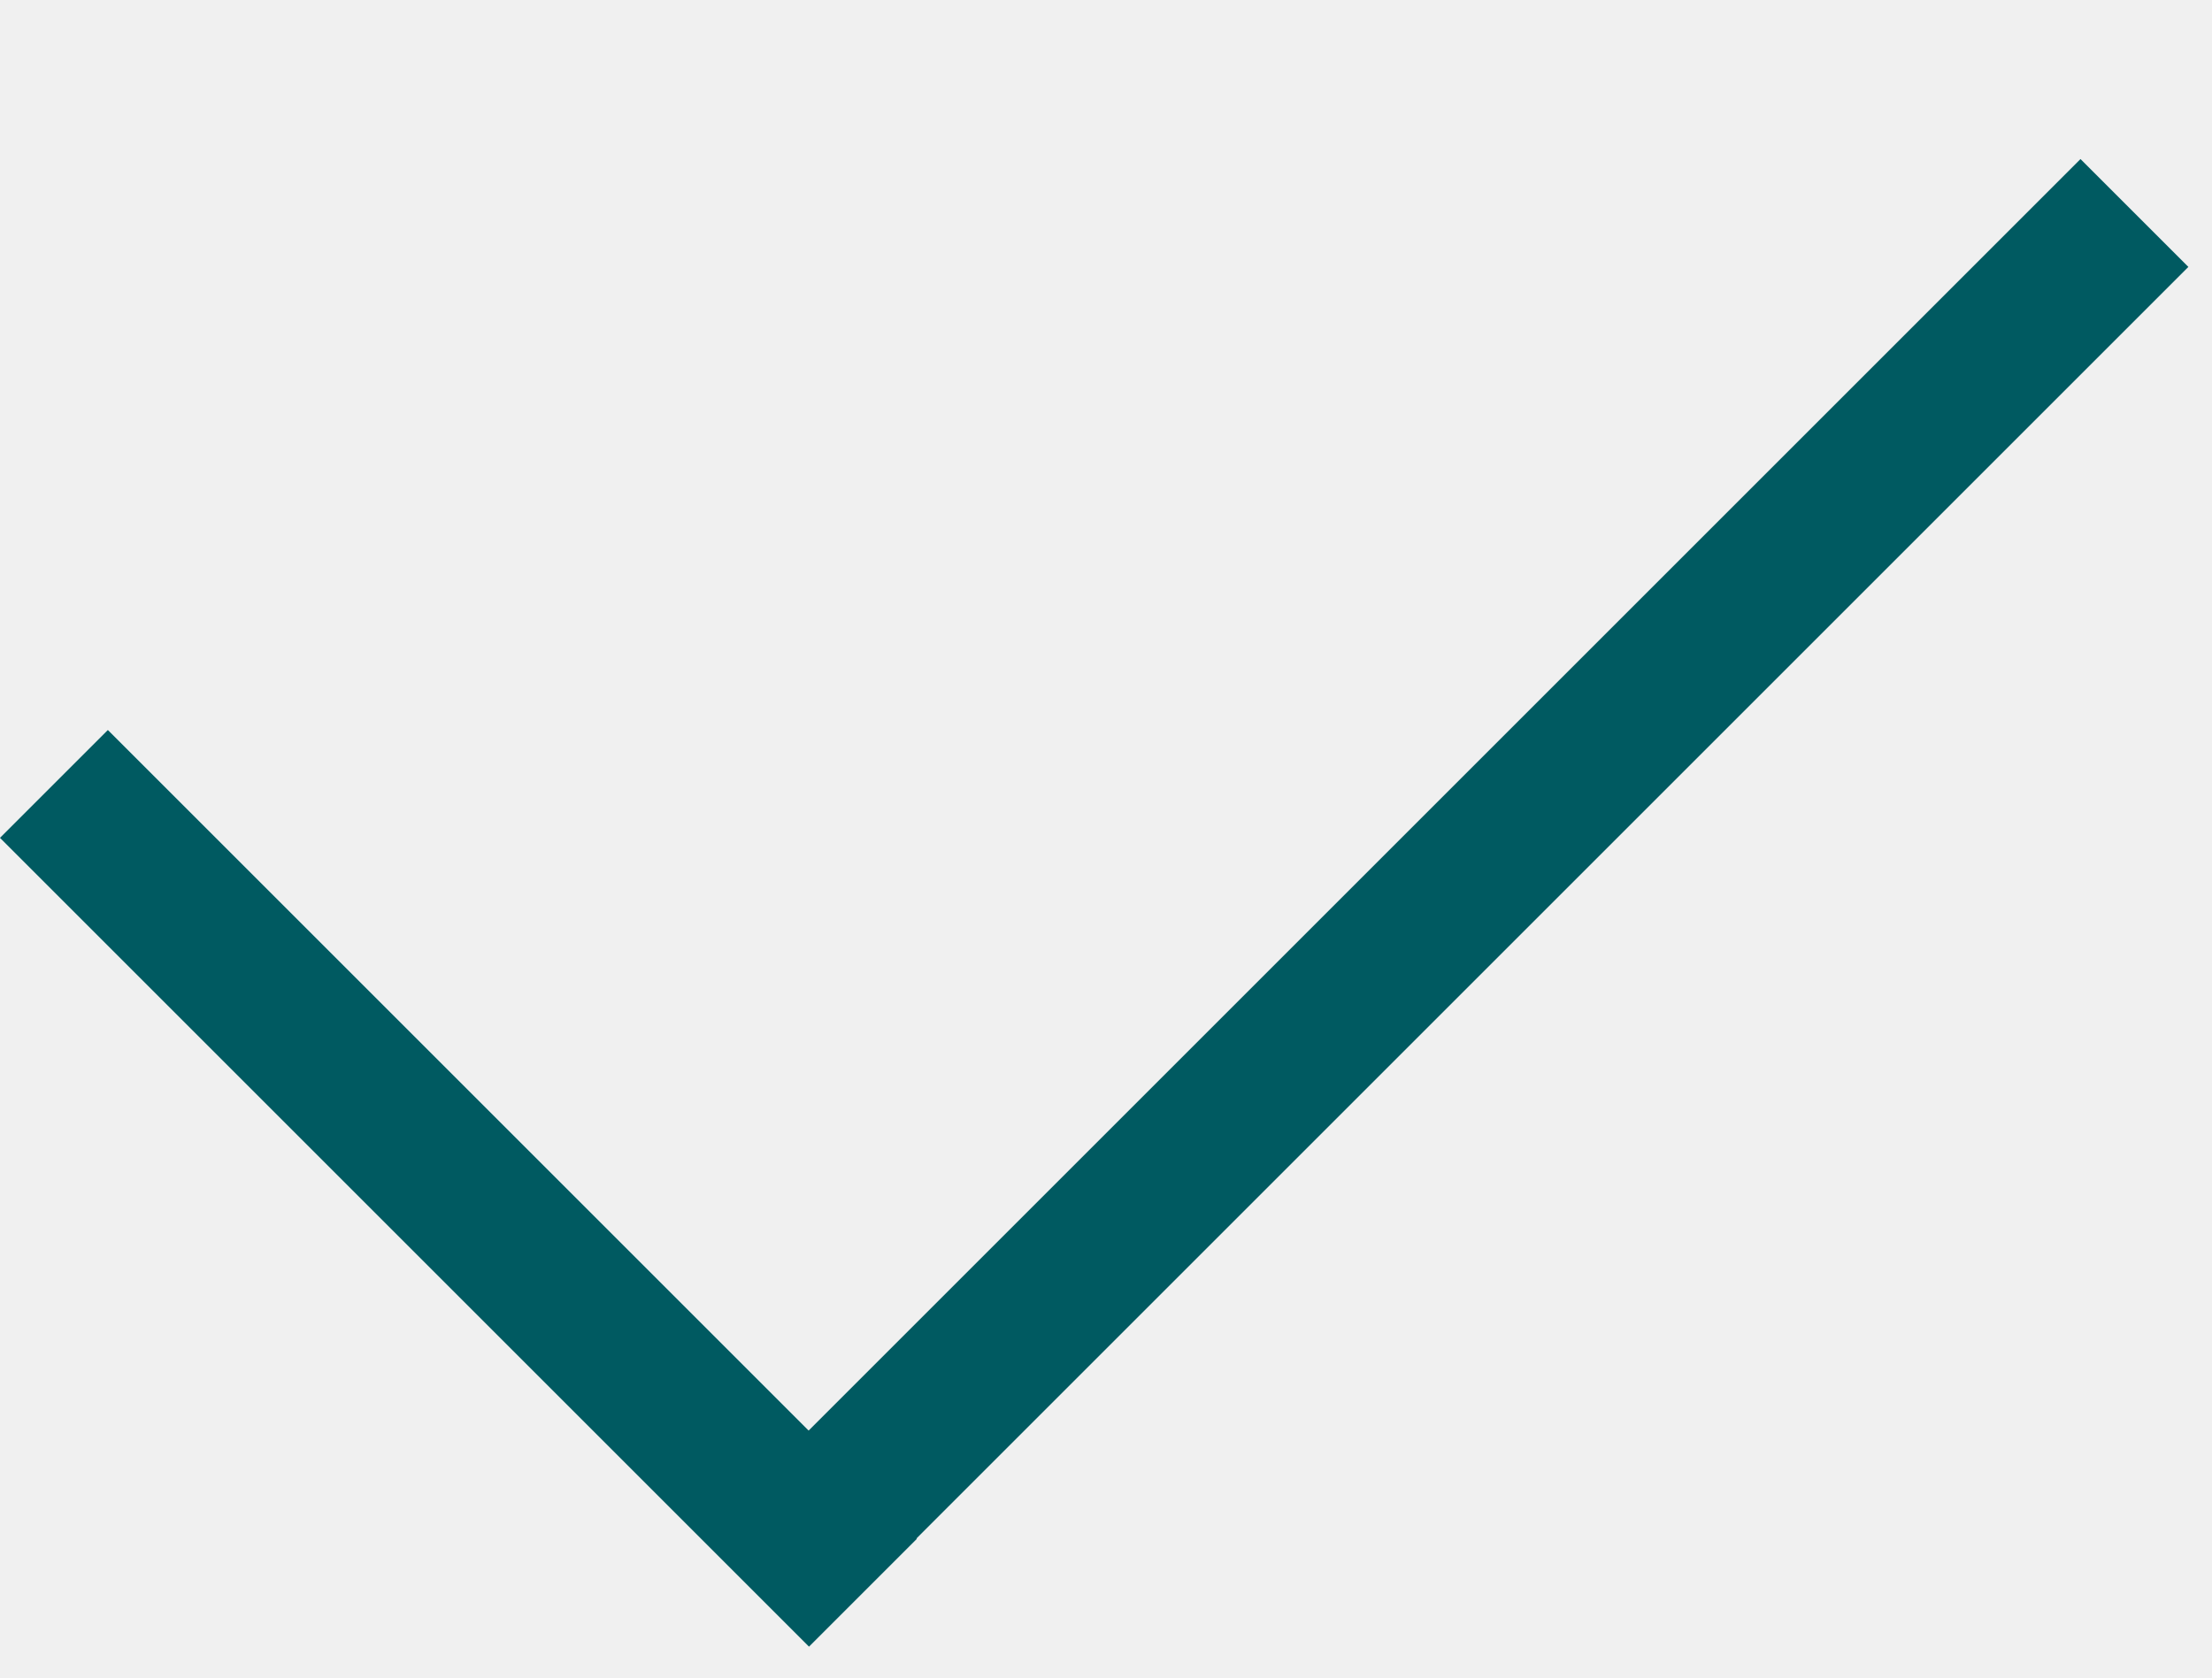
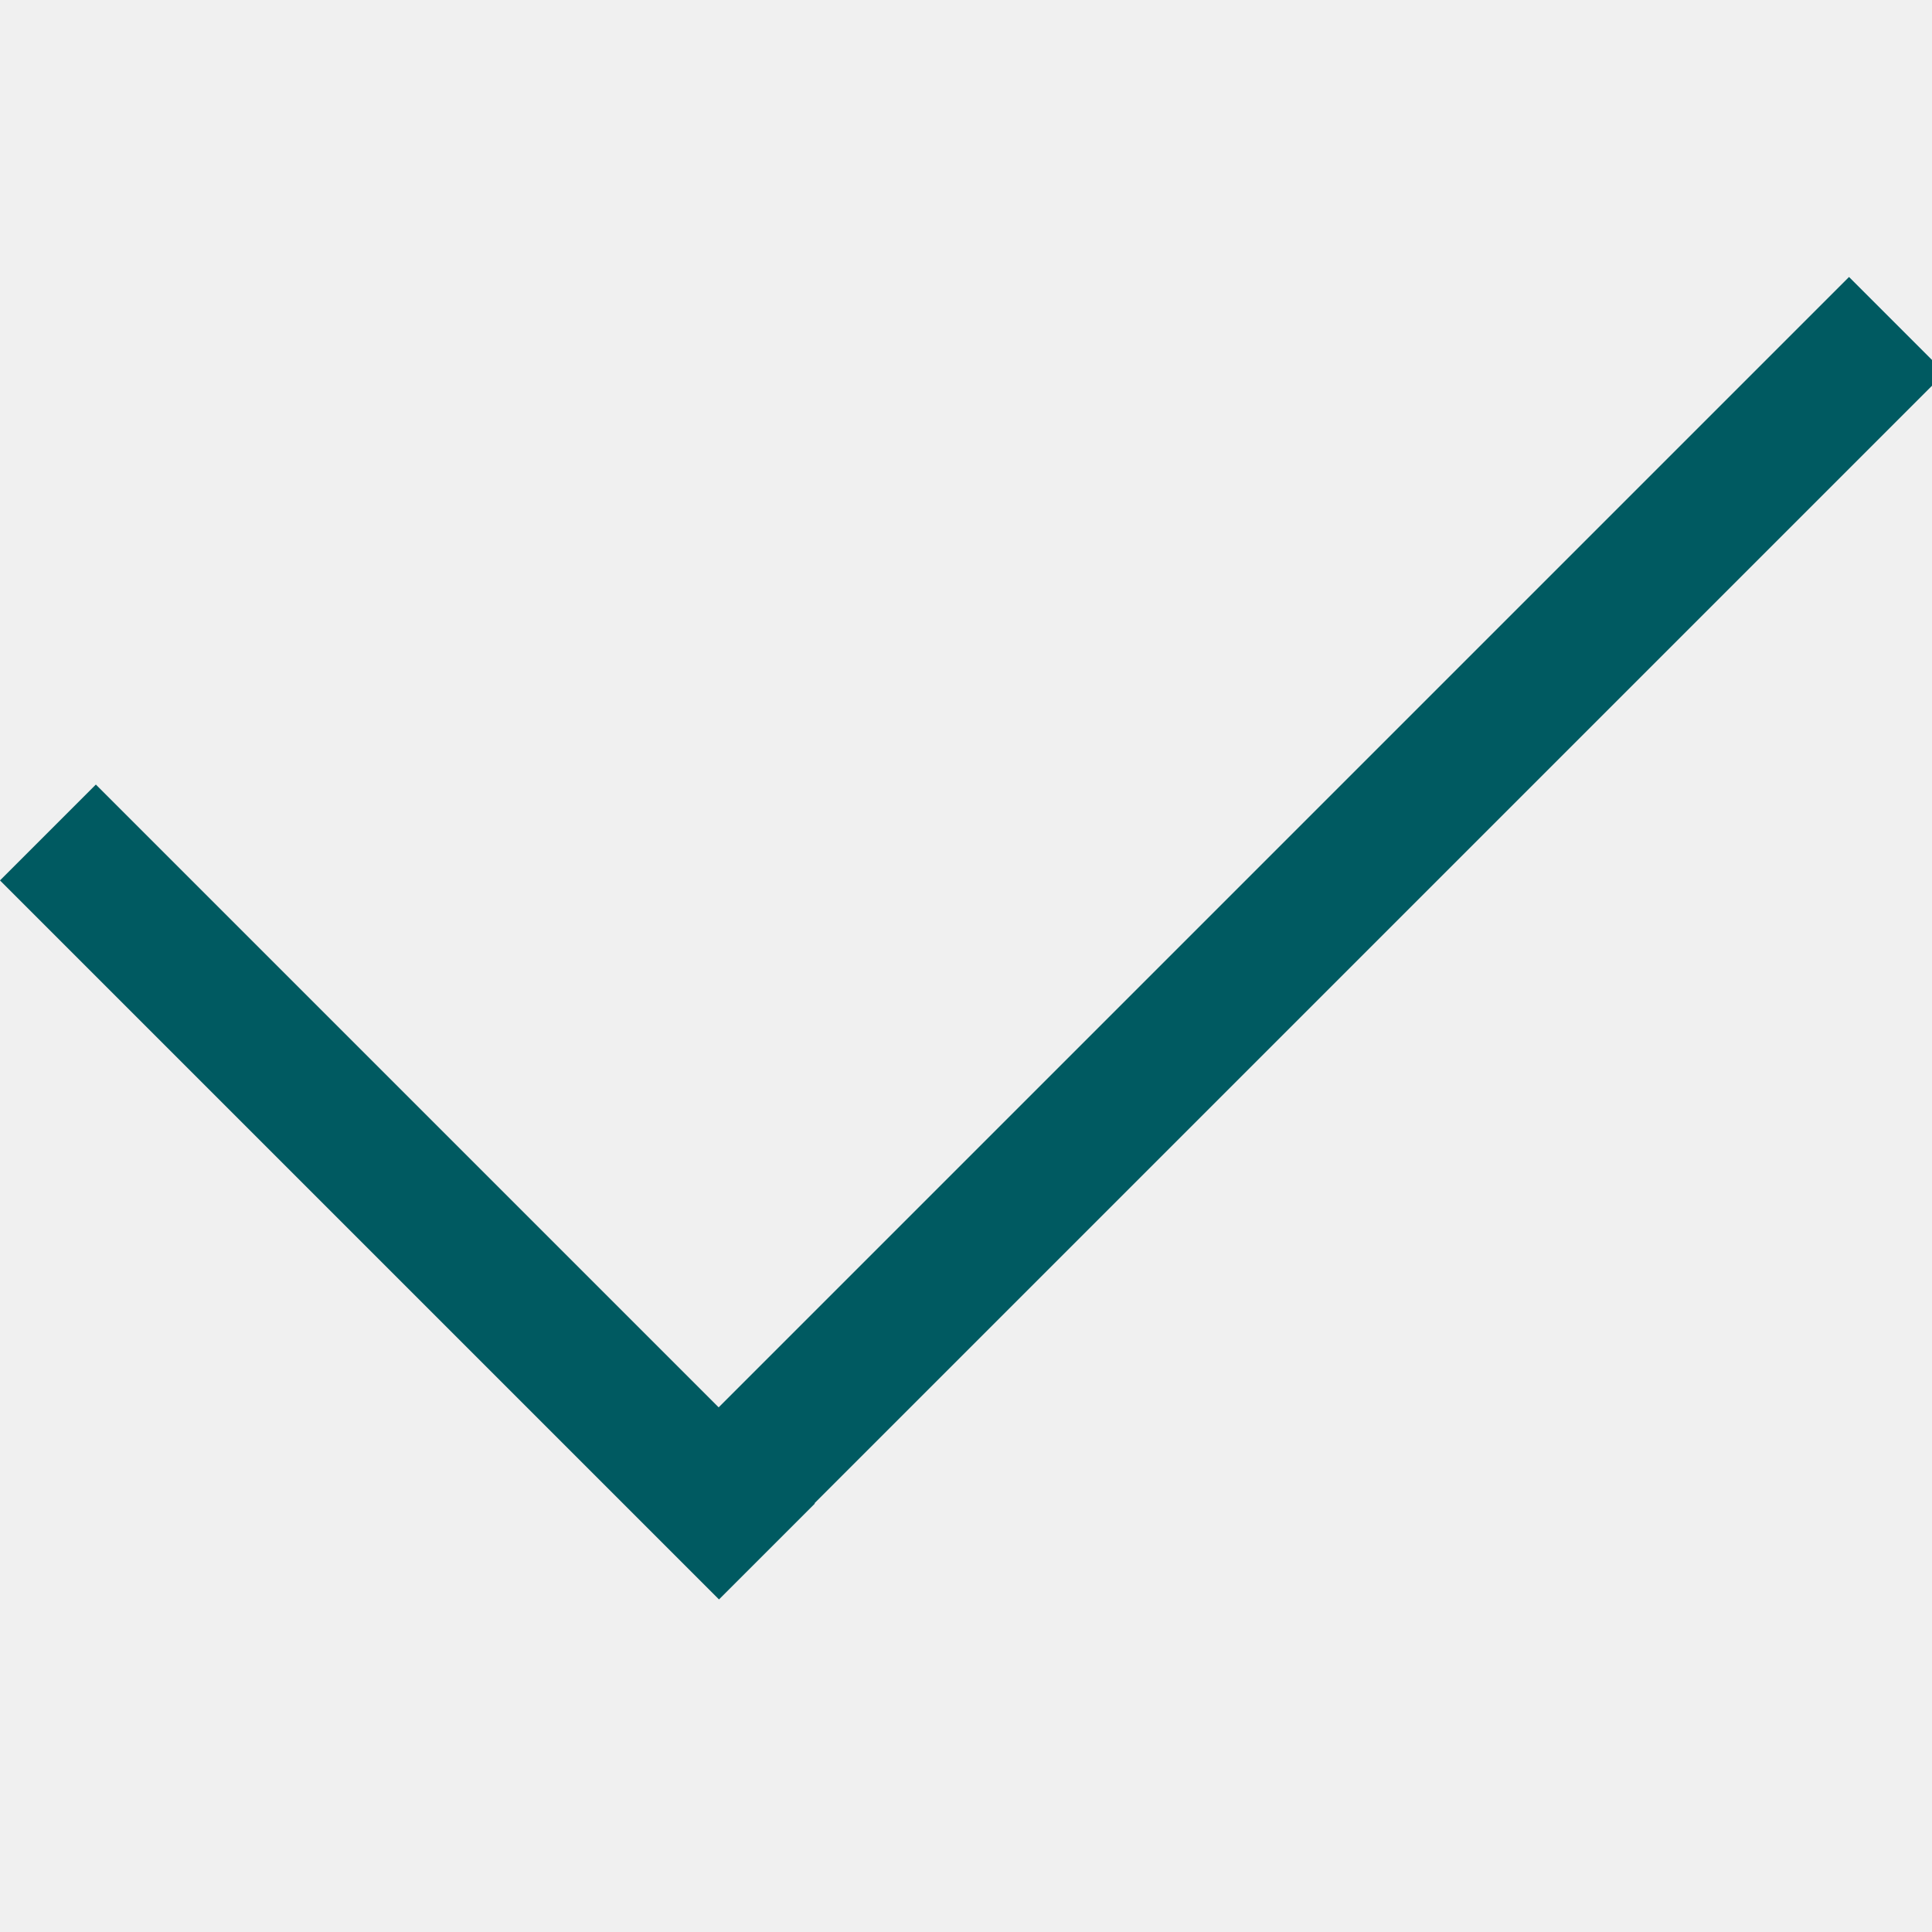
- <svg xmlns="http://www.w3.org/2000/svg" width="58" height="44" viewBox="0 0 58 44" fill="none">
-   <line x1="1.414" y1="20.561" x2="22.627" y2="41.774" stroke="#005A61" stroke-width="4" />
-   <line x1="20.611" y1="40.941" x2="55.966" y2="5.586" stroke="#005A61" stroke-width="4" />
+ <svg xmlns="http://www.w3.org/2000/svg" width="57" height="57" viewBox="0 0 57 57" fill="none">
+   <g clip-path="url(#clip0)">
+     <line x1="1.414" y1="24.561" x2="22.627" y2="45.774" stroke="#005A61" stroke-width="4" />
+     <line x1="20.611" y1="44.941" x2="55.966" y2="9.586" stroke="#005A61" stroke-width="4" />
+   </g>
+   <defs>
+     <clipPath id="clip0">
+       <rect width="57" height="57" fill="white" />
+     </clipPath>
+   </defs>
</svg>
